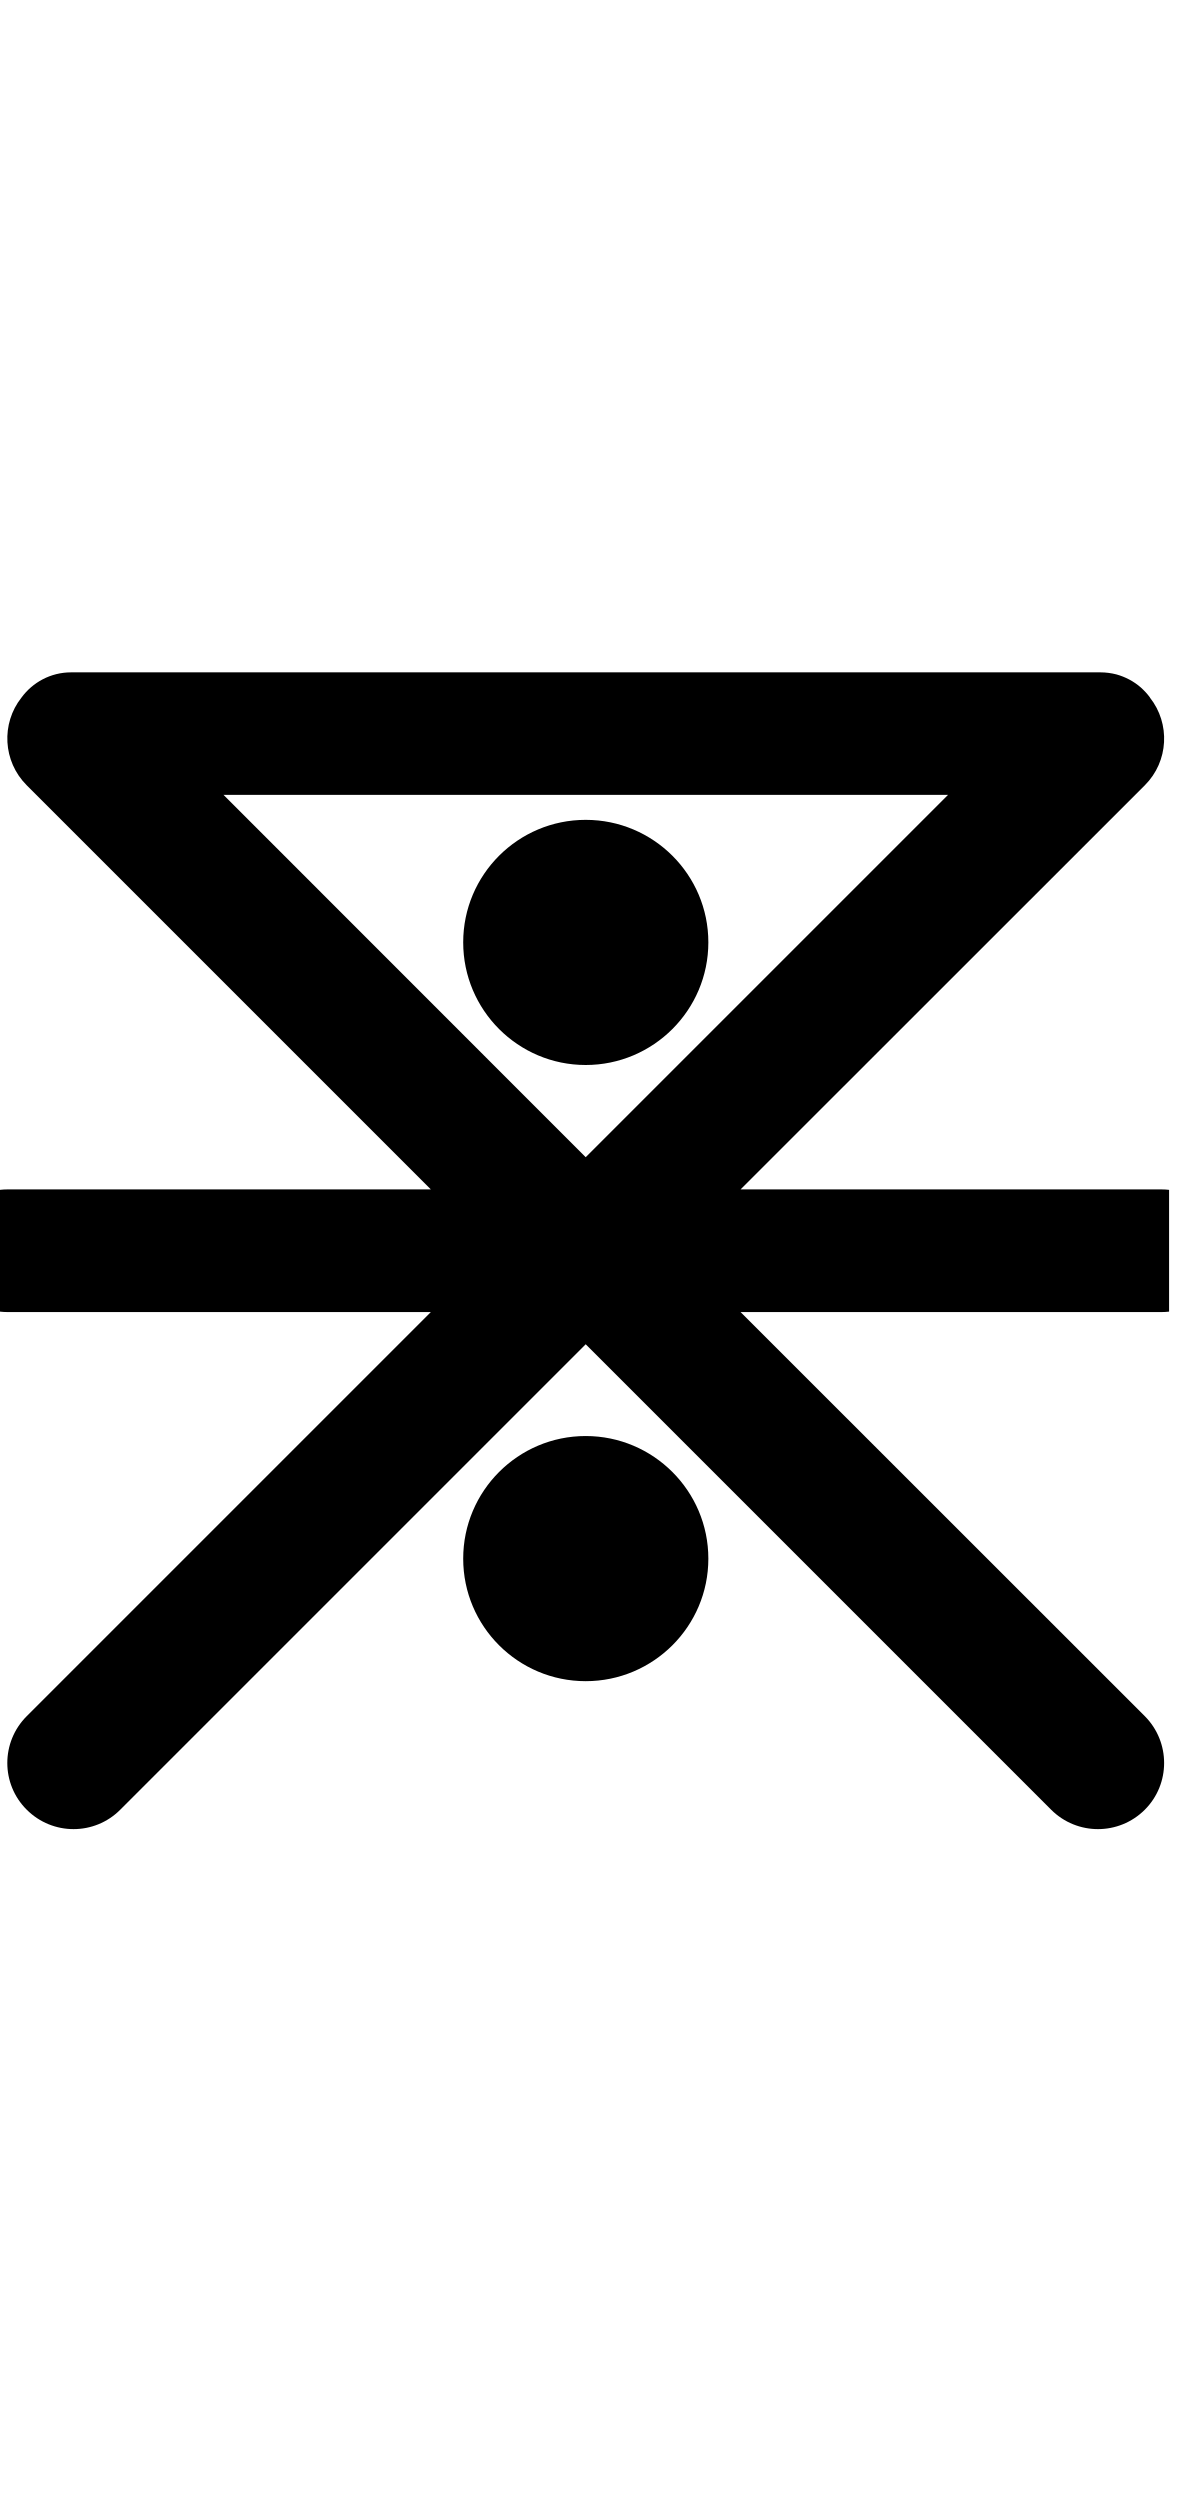
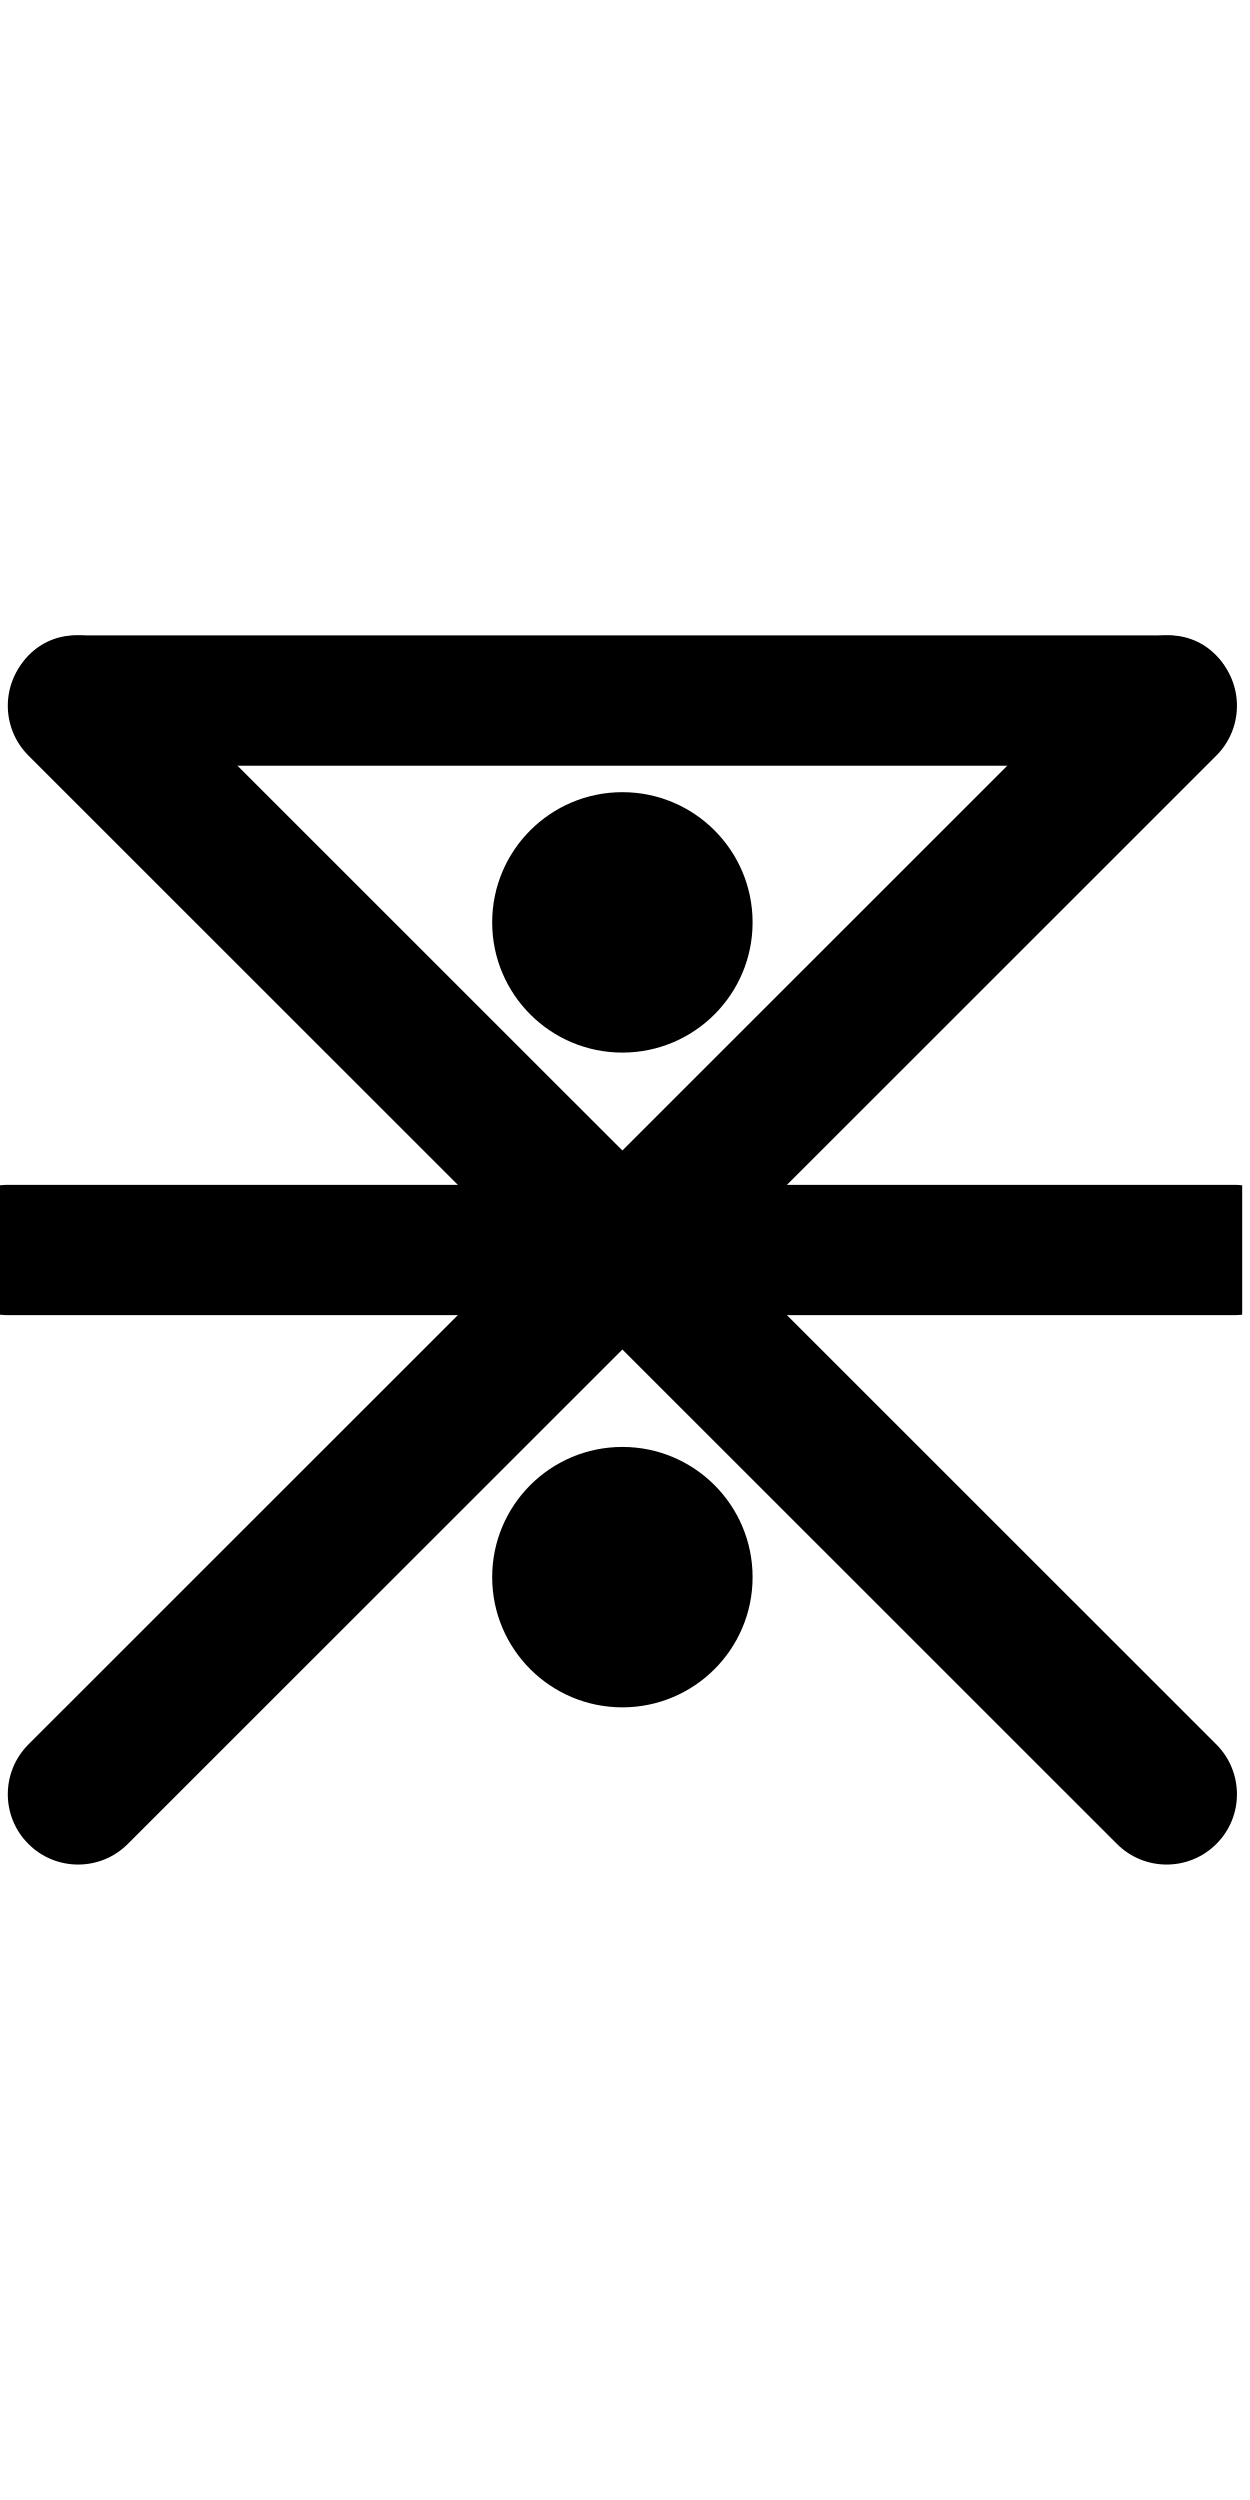
- <svg xmlns="http://www.w3.org/2000/svg" width="100%" height="100%" viewBox="0 0 8 17" version="1.1" xml:space="preserve" style="fill-rule:evenodd;clip-rule:evenodd;stroke-linejoin:round;stroke-miterlimit:2;">
-   <g transform="matrix(1,0,0,1,0,-231)">
-     <g id="b" transform="matrix(0.496875,0,0,1,0,231.505)">
+ <svg xmlns="http://www.w3.org/2000/svg" width="100%" height="100%" viewBox="0 0 8 16" version="1.1" xml:space="preserve" style="fill-rule:evenodd;clip-rule:evenodd;stroke-linejoin:round;stroke-miterlimit:2;">
+   <g transform="matrix(1,0,0,1,-108,0)">
+     <g id="b" transform="matrix(0.496875,0,0,1,108,0)">
      <rect x="0" y="0" width="16" height="16" style="fill:none;" />
      <clipPath id="_clip1">
        <rect x="0" y="0" width="16" height="16" />
      </clipPath>
      <g clip-path="url(#_clip1)">
-         <g id="b1" transform="matrix(2.01258,0,0,1,-254.773,-1.77636e-15)">
-           <path d="M126.59,7.586C126.607,7.584 126.623,7.583 126.64,7.583L129.52,7.583L126.772,4.835C126.609,4.672 126.597,4.415 126.736,4.239C126.812,4.135 126.935,4.067 127.073,4.067L134.073,4.067C134.11,4.067 134.147,4.072 134.182,4.081C134.243,4.098 134.3,4.128 134.348,4.17C134.371,4.191 134.392,4.213 134.41,4.238L134.41,4.239C134.549,4.415 134.538,4.672 134.375,4.835L131.626,7.583L134.49,7.583C134.507,7.583 134.524,7.584 134.54,7.586L134.54,8.414C134.524,8.416 134.507,8.417 134.49,8.417L131.626,8.417L134.375,11.165C134.55,11.341 134.55,11.626 134.375,11.801C134.199,11.977 133.914,11.977 133.738,11.801L130.573,8.636L127.408,11.801C127.233,11.977 126.948,11.977 126.772,11.801C126.596,11.626 126.596,11.341 126.772,11.165L129.52,8.417L126.64,8.417C126.623,8.417 126.607,8.416 126.59,8.414L126.59,7.586ZM130.573,10.927C131.033,10.927 131.407,10.554 131.407,10.094C131.407,9.634 131.033,9.26 130.573,9.26C130.113,9.26 129.74,9.634 129.74,10.094C129.74,10.554 130.113,10.927 130.573,10.927ZM133.037,4.9L128.11,4.9L130.573,7.364L133.037,4.9ZM130.573,5.07C131.033,5.07 131.407,5.443 131.407,5.903C131.407,6.363 131.033,6.737 130.573,6.737C130.113,6.737 129.74,6.363 129.74,5.903C129.74,5.443 130.113,5.07 130.573,5.07Z" />
+         <g id="_10" transform="matrix(2.01258,0,0,1,-8.05085,0)">
+           <g transform="matrix(0.957052,0.00141525,-0.00861127,-0.957089,-31.902,15.7227)">
+             <path d="M42.118,8.429L45.691,4.83C45.873,4.646 45.87,4.348 45.685,4.165C45.5,3.981 45.202,3.98 45.02,4.164L41.447,7.763C41.266,7.946 41.268,8.244 41.453,8.428C41.639,8.612 41.937,8.612 42.118,8.429Z" />
+           </g>
+           <g transform="matrix(-0.957052,0.00141525,0.00861127,-0.957089,47.869,15.7227)">
+             <path d="M42.118,8.429L45.691,4.83C45.873,4.646 45.87,4.348 45.685,4.165C45.5,3.981 45.202,3.98 45.02,4.164L41.447,7.763C41.266,7.946 41.268,8.244 41.453,8.428C41.639,8.612 41.937,8.612 42.118,8.429Z" />
+           </g>
+         </g>
+         <g id="_20" transform="matrix(1.67715,0,0,-0.833333,-40.6207,95.0937)">
+           <circle cx="29" cy="102" r="1" />
+         </g>
+         <g id="base" transform="matrix(2.01258,0,0,1,-8.05085,0)">
+           <g id="consonant" transform="matrix(6.12323e-17,-1,-1,-6.12323e-17,16,16)">
+             <path d="M7.583,4.1L7.583,8C7.583,8.23 7.77,8.417 8,8.417C8.23,8.417 8.417,8.23 8.417,8L8.417,4.1C8.417,3.87 8.23,3.683 8,3.683C7.77,3.683 7.583,3.87 7.583,4.1Z" />
+           </g>
+           <g id="consonant1" transform="matrix(6.12323e-17,-1,-1,-6.12323e-17,12.467,16)">
+             <path d="M7.583,4.5L7.583,8.417C7.583,8.647 7.77,8.833 8,8.833C8.23,8.833 8.417,8.647 8.417,8.417L8.417,4.5C8.417,4.27 8.23,4.083 8,4.083C7.77,4.083 7.583,4.27 7.583,4.5Z" />
+           </g>
+         </g>
+         <g id="_1" transform="matrix(2.01258,0,0,1,-8.08404,0)">
+           <g transform="matrix(0.957052,-0.00141525,-0.00861127,0.957089,-31.8855,0.277345)">
+             <path d="M42.118,8.429L45.691,4.83C45.873,4.646 45.87,4.348 45.685,4.165C45.5,3.981 45.202,3.98 45.02,4.164L41.447,7.763C41.266,7.946 41.268,8.244 41.453,8.428C41.639,8.612 41.937,8.612 42.118,8.429Z" />
+           </g>
+           <g transform="matrix(-0.957052,-0.00141525,0.00861127,0.957089,47.8855,0.277345)">
+             <path d="M42.118,8.429L45.691,4.83C45.873,4.646 45.87,4.348 45.685,4.165C45.5,3.981 45.202,3.98 45.02,4.164L41.447,7.763C41.266,7.946 41.268,8.244 41.453,8.428C41.639,8.612 41.937,8.612 42.118,8.429Z" />
+           </g>
+         </g>
+         <g id="_2" transform="matrix(1.67715,0,0,0.833333,-40.6207,-79.0967)">
+           <circle cx="29" cy="102" r="1" />
+         </g>
+         <g id="_3" transform="matrix(2.01258,0,0,1,-8.08404,-0.0164902)">
+           <path d="M11.5,4.083L4.5,4.083C4.27,4.083 4.083,4.27 4.083,4.5C4.083,4.73 4.27,4.917 4.5,4.917L11.5,4.917C11.73,4.917 11.917,4.73 11.917,4.5C11.917,4.27 11.73,4.083 11.5,4.083Z" />
        </g>
      </g>
    </g>
  </g>
</svg>
